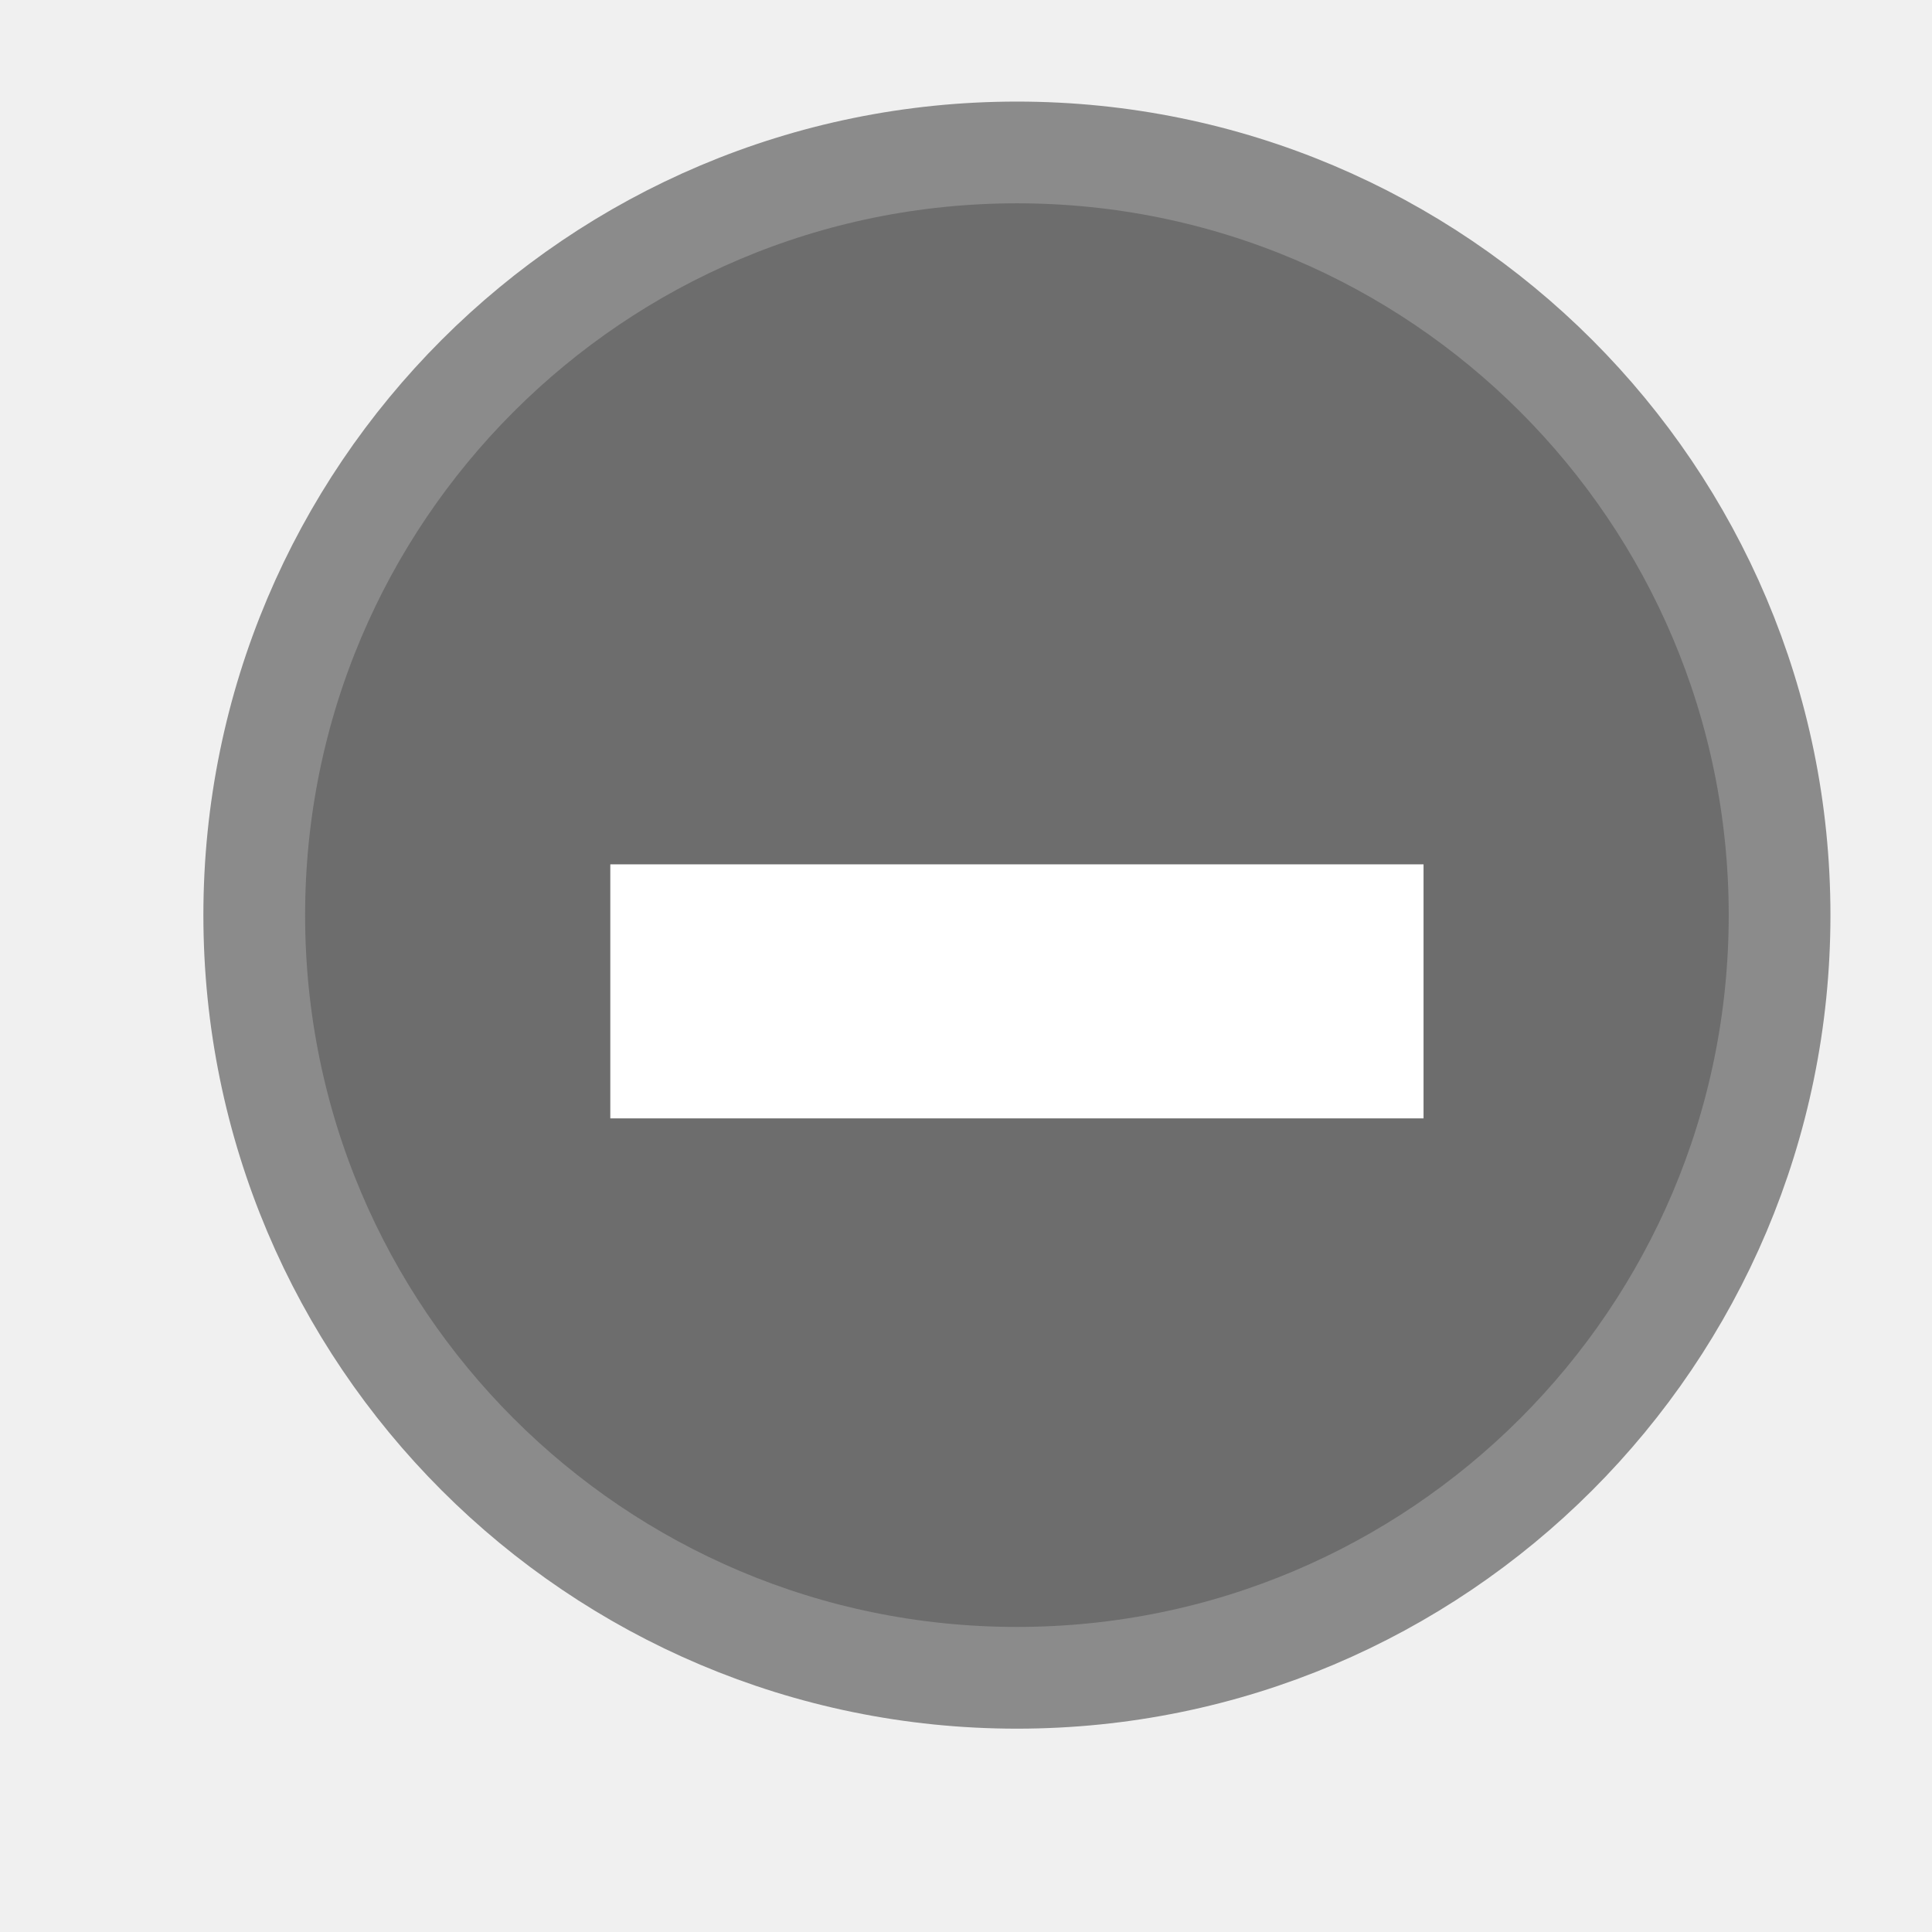
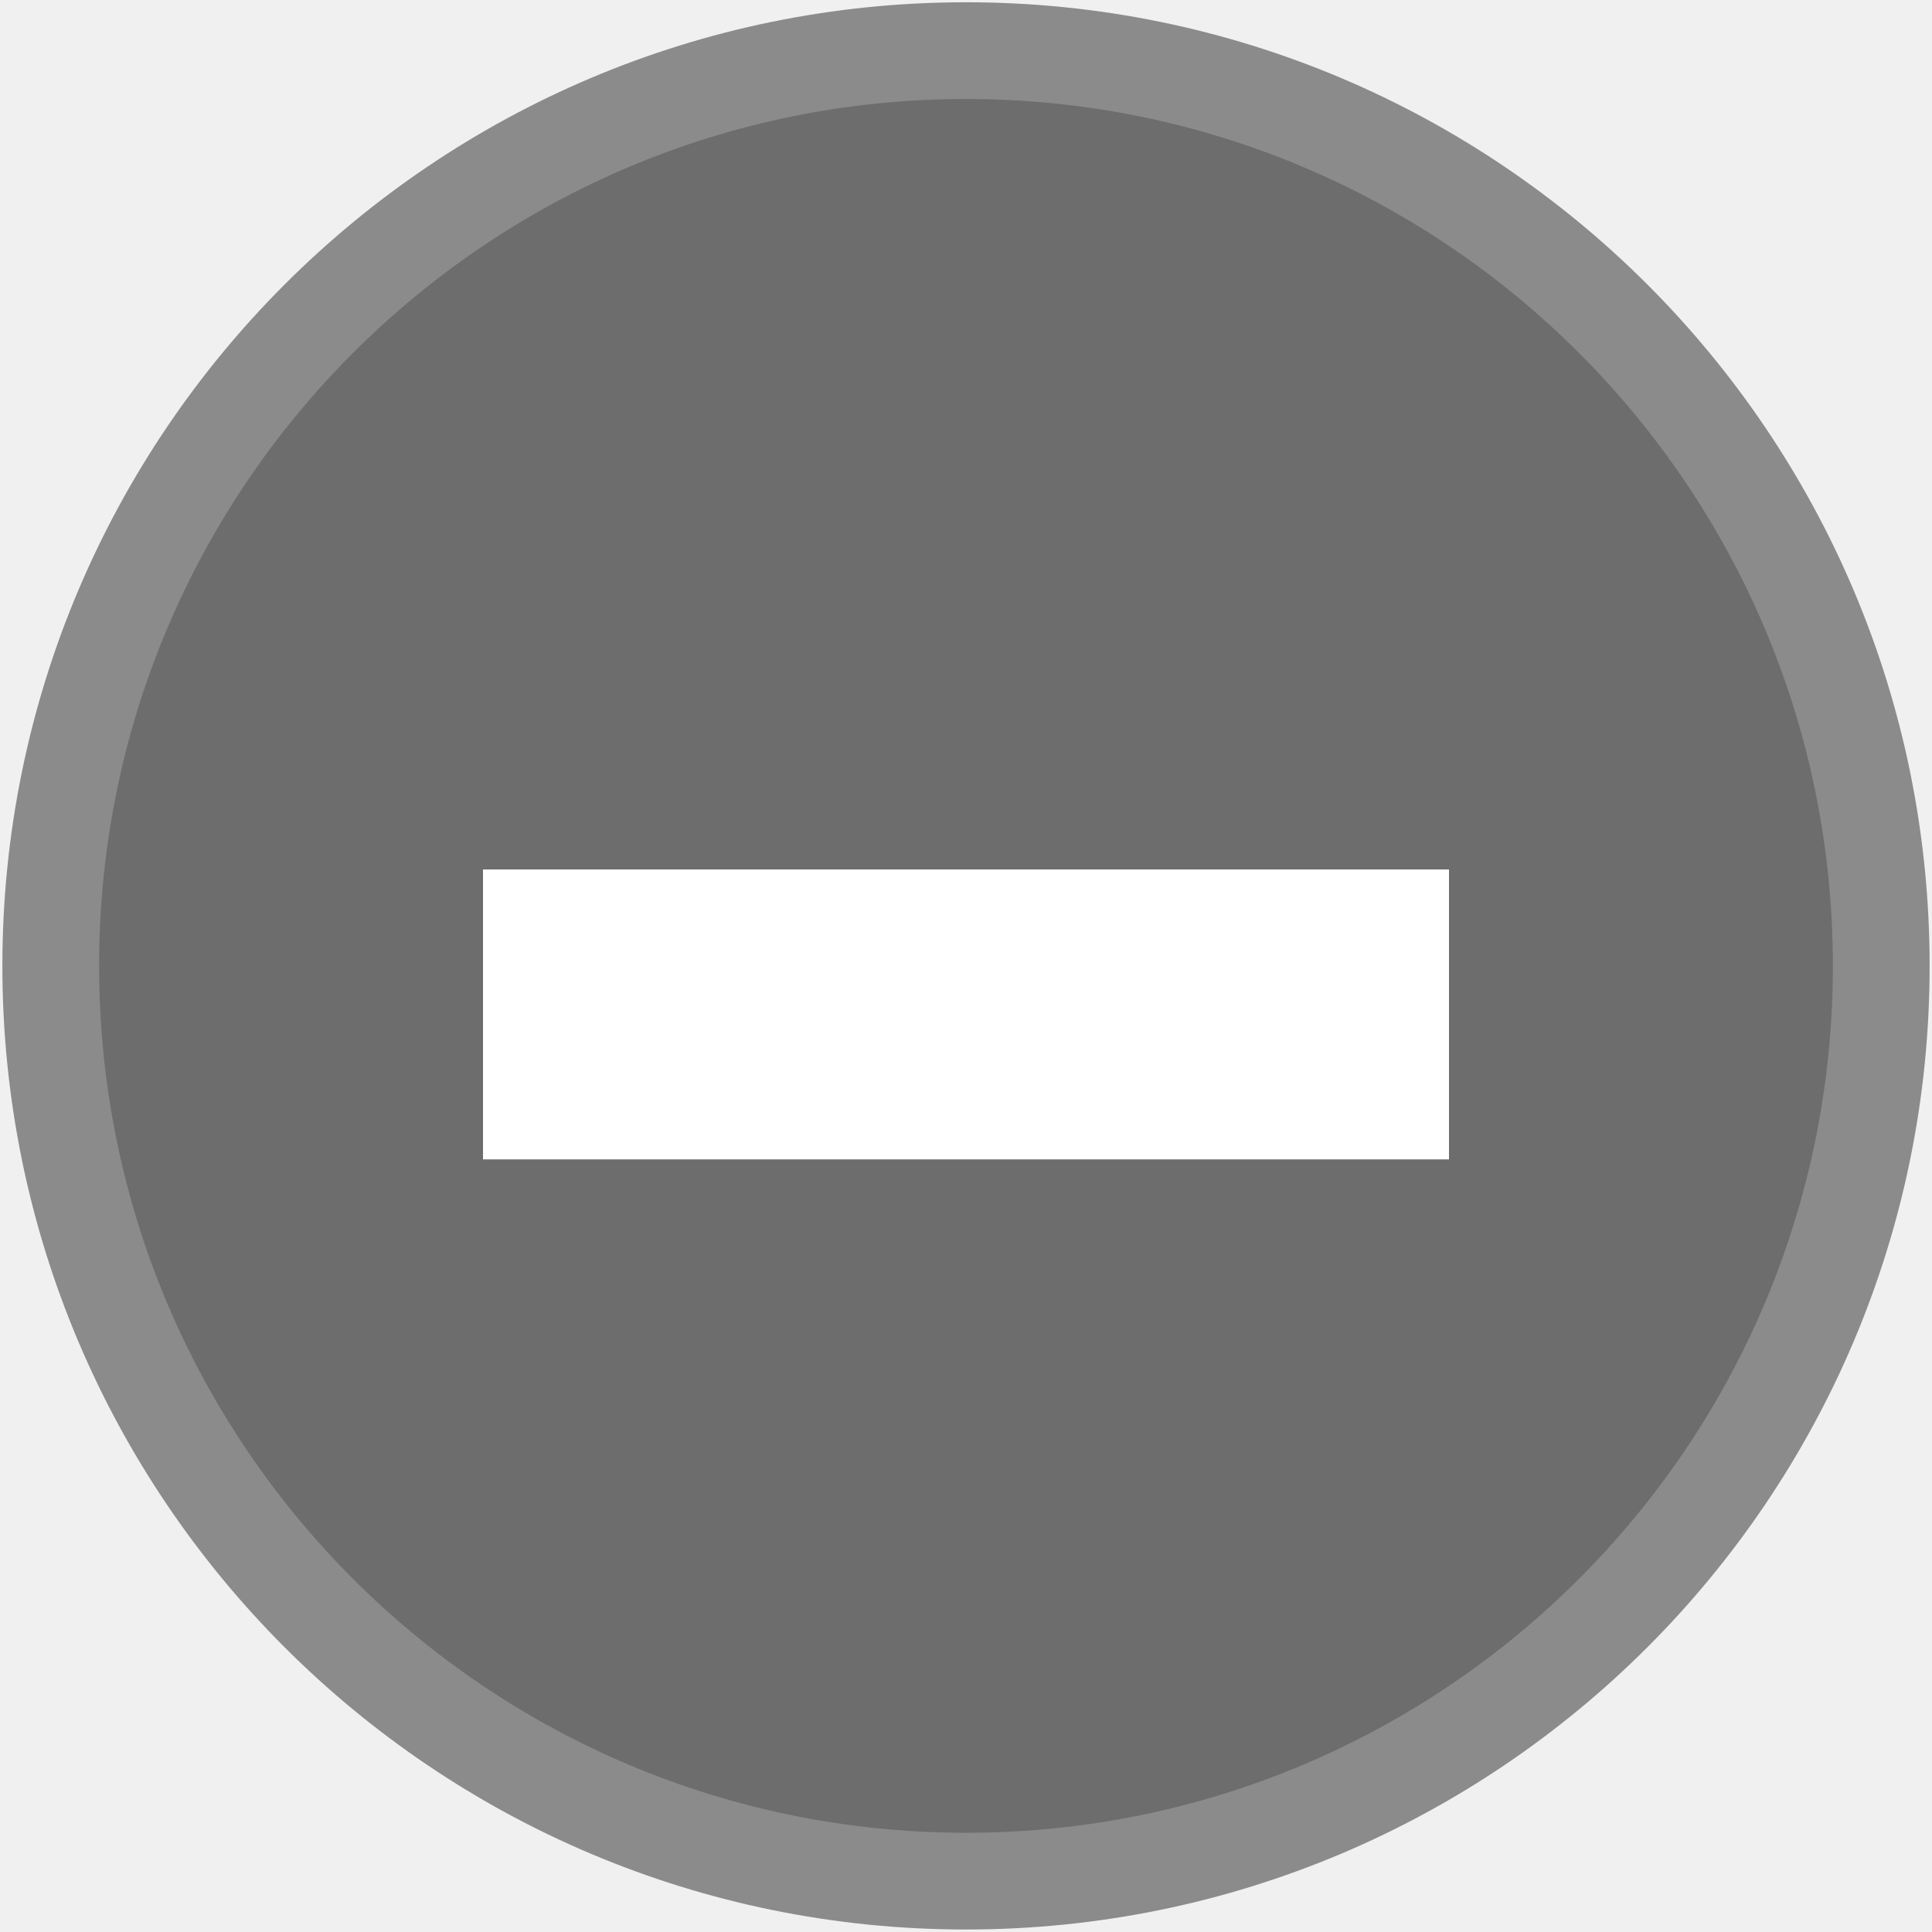
- <svg xmlns="http://www.w3.org/2000/svg" id="svg8" version="1.1" viewBox="0 0 5.027 5.027" height="19" width="19">
+ <svg xmlns="http://www.w3.org/2000/svg" id="svg8" version="1.1" viewBox="0 0 5.292 5.292" height="20" width="20">
  <defs id="defs2" />
-   <g transform="matrix(0.8021109,0,0,0.8021264,0.5235831,-233.728)" id="layer1">
-     <circle r="2.474" cy="294.354" cx="2.646" id="path815" style="opacity:1;fill:#6d6d6d;fill-opacity:1;stroke:#8b8b8b;stroke-width:0.33;stroke-linecap:round;stroke-linejoin:miter;stroke-miterlimit:4;stroke-dasharray:none;stroke-opacity:1;paint-order:markers fill stroke" />
+   <g transform="translate(0,-291.7083)" id="layer1">
+     <circle r="2.507" cy="294.354" cx="2.646" id="path815" style="opacity:1;fill:#6d6d6d;fill-opacity:1;stroke:#8b8b8b;stroke-width:0.265;stroke-linecap:round;stroke-linejoin:miter;stroke-miterlimit:4;stroke-dasharray:none;stroke-opacity:1;paint-order:markers fill stroke" />
+     <path id="rect1265" d="m 1.323,294.09 2.646,0 0,0.794 -2.646,0 z" style="opacity:1;fill:#ffffff;fill-opacity:1;stroke:none;stroke-width:0.208;stroke-linecap:round;stroke-linejoin:miter;stroke-miterlimit:4;stroke-dasharray:none;stroke-opacity:1;paint-order:markers fill stroke" />
  </g>
-   <path style="opacity:1;fill:#ffffff;fill-opacity:1;stroke:none;stroke-width:0.17;stroke-linecap:round;stroke-linejoin:miter;stroke-miterlimit:4;stroke-dasharray:none;stroke-opacity:1;paint-order:markers fill stroke" d="M 1.588,2.249 H 3.704 V 2.91 H 1.588 Z" id="rect1265" />
</svg>
